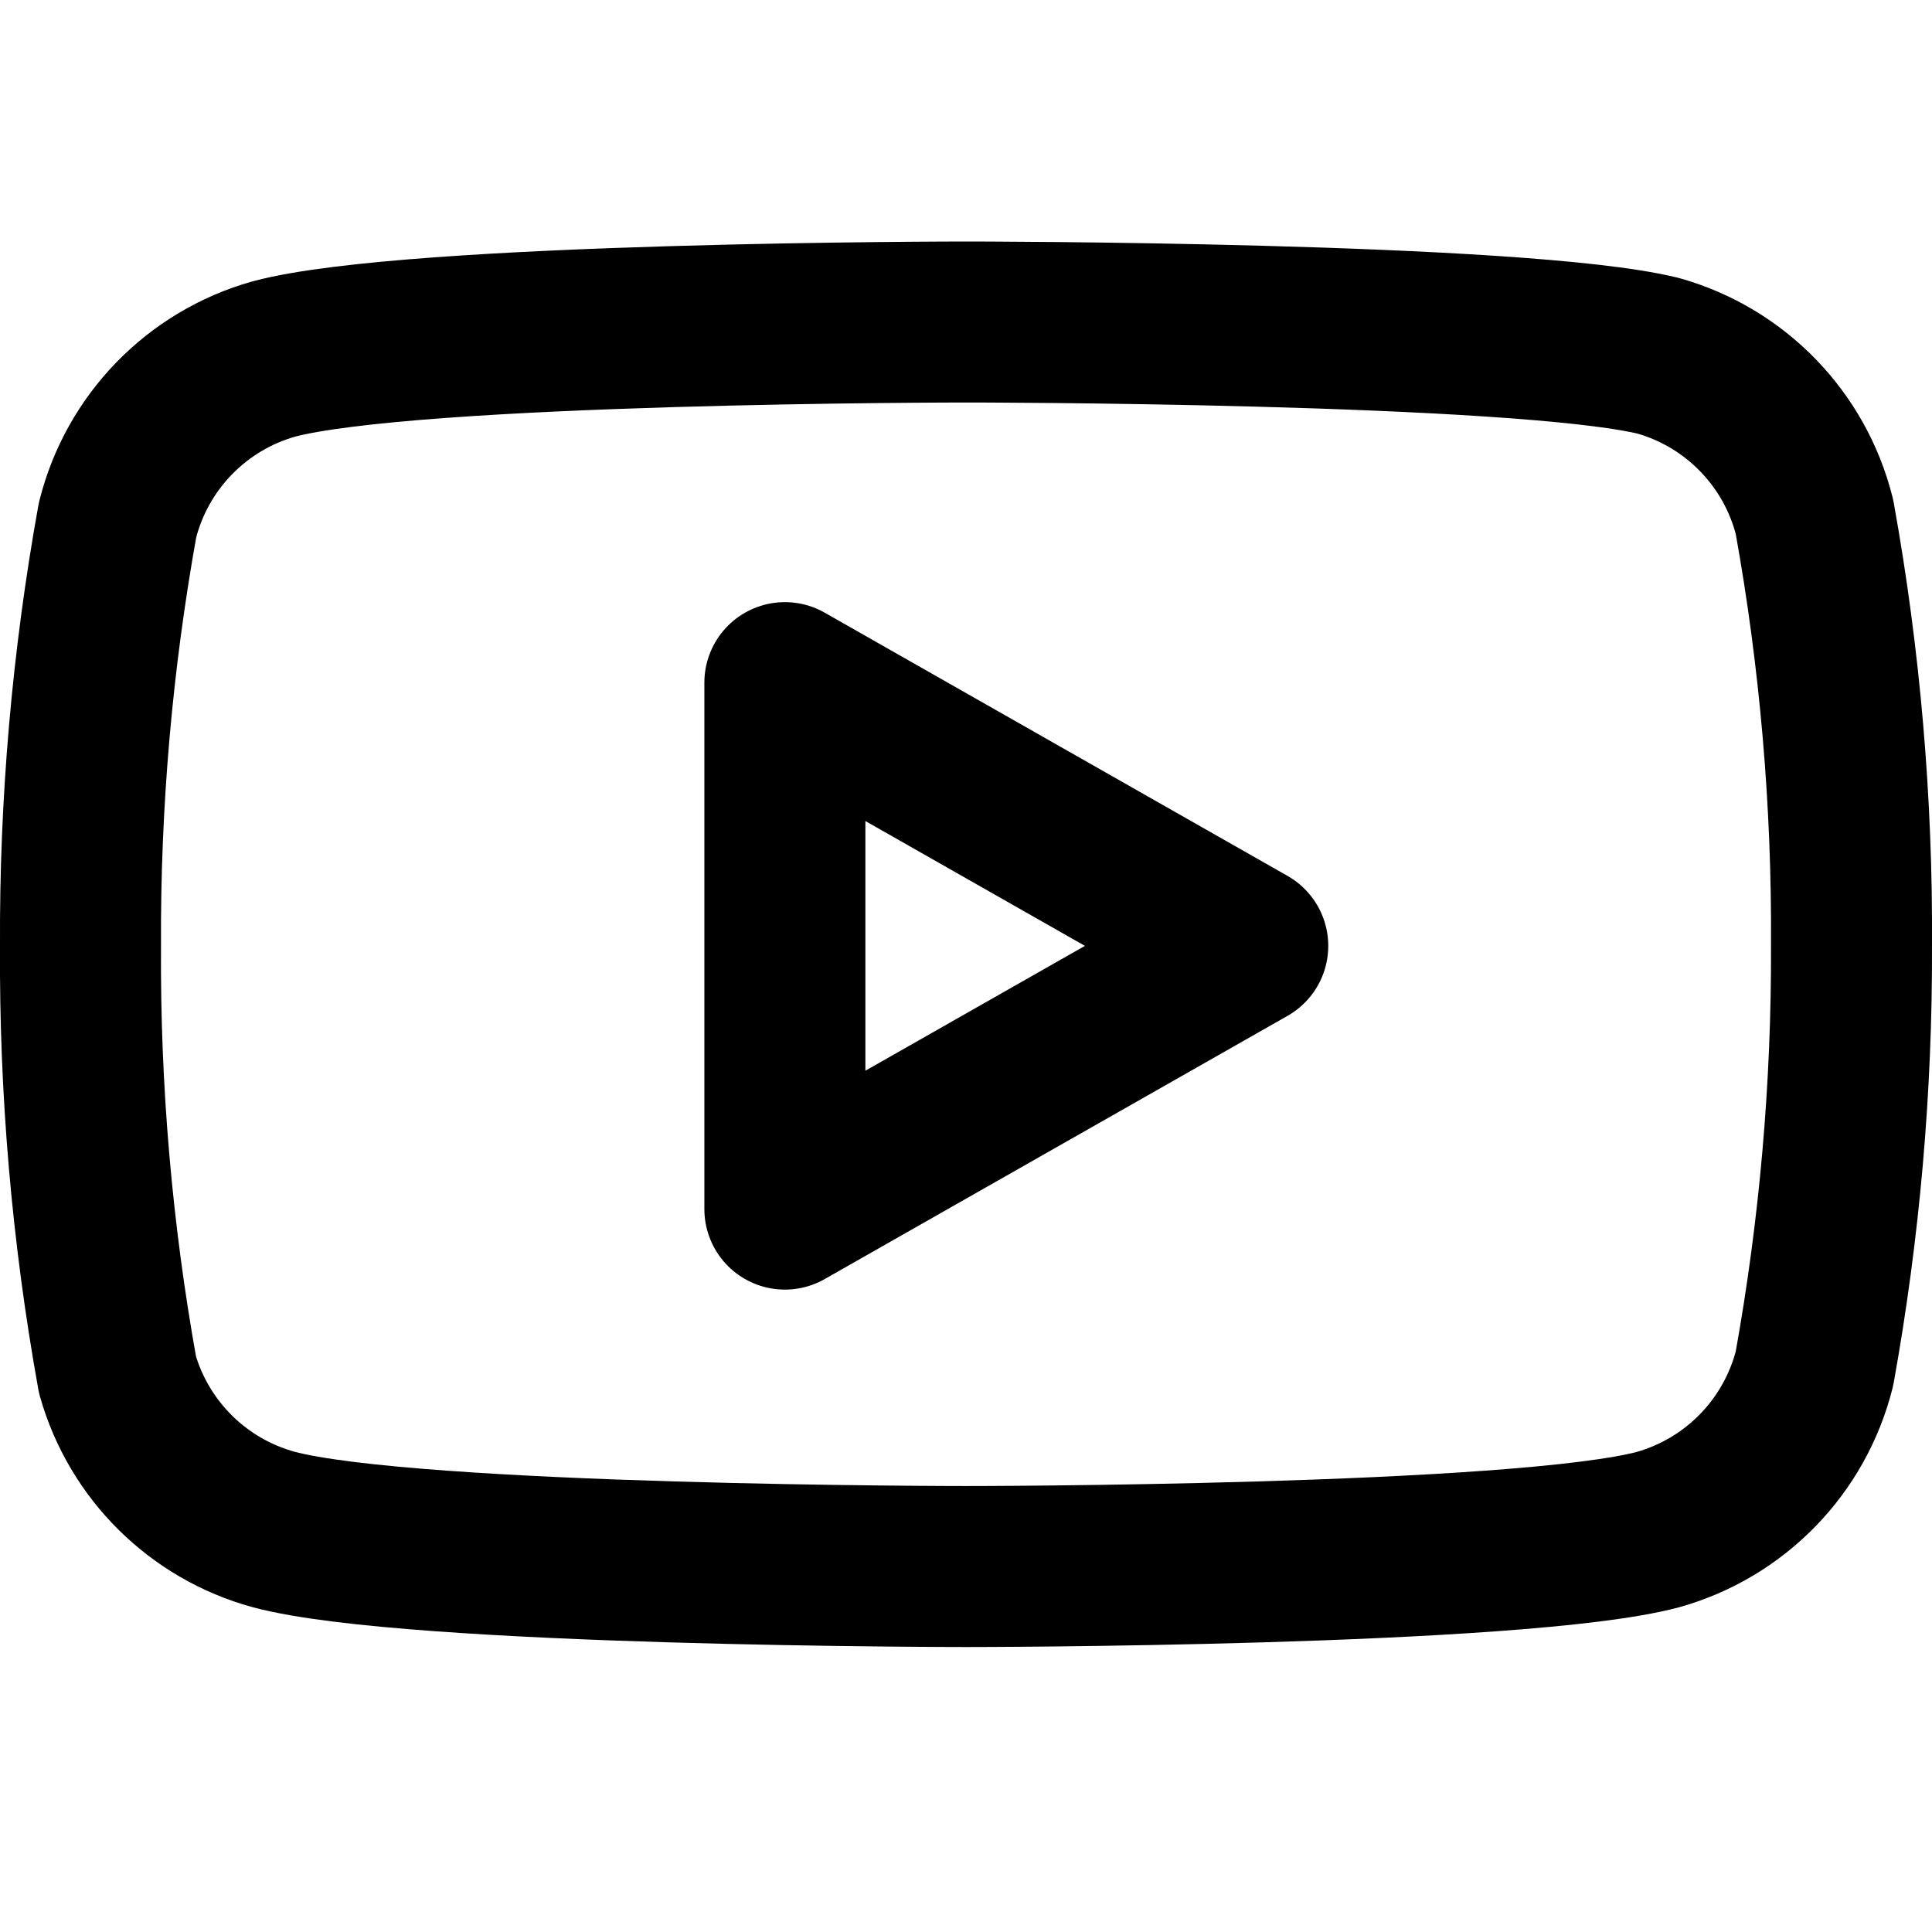
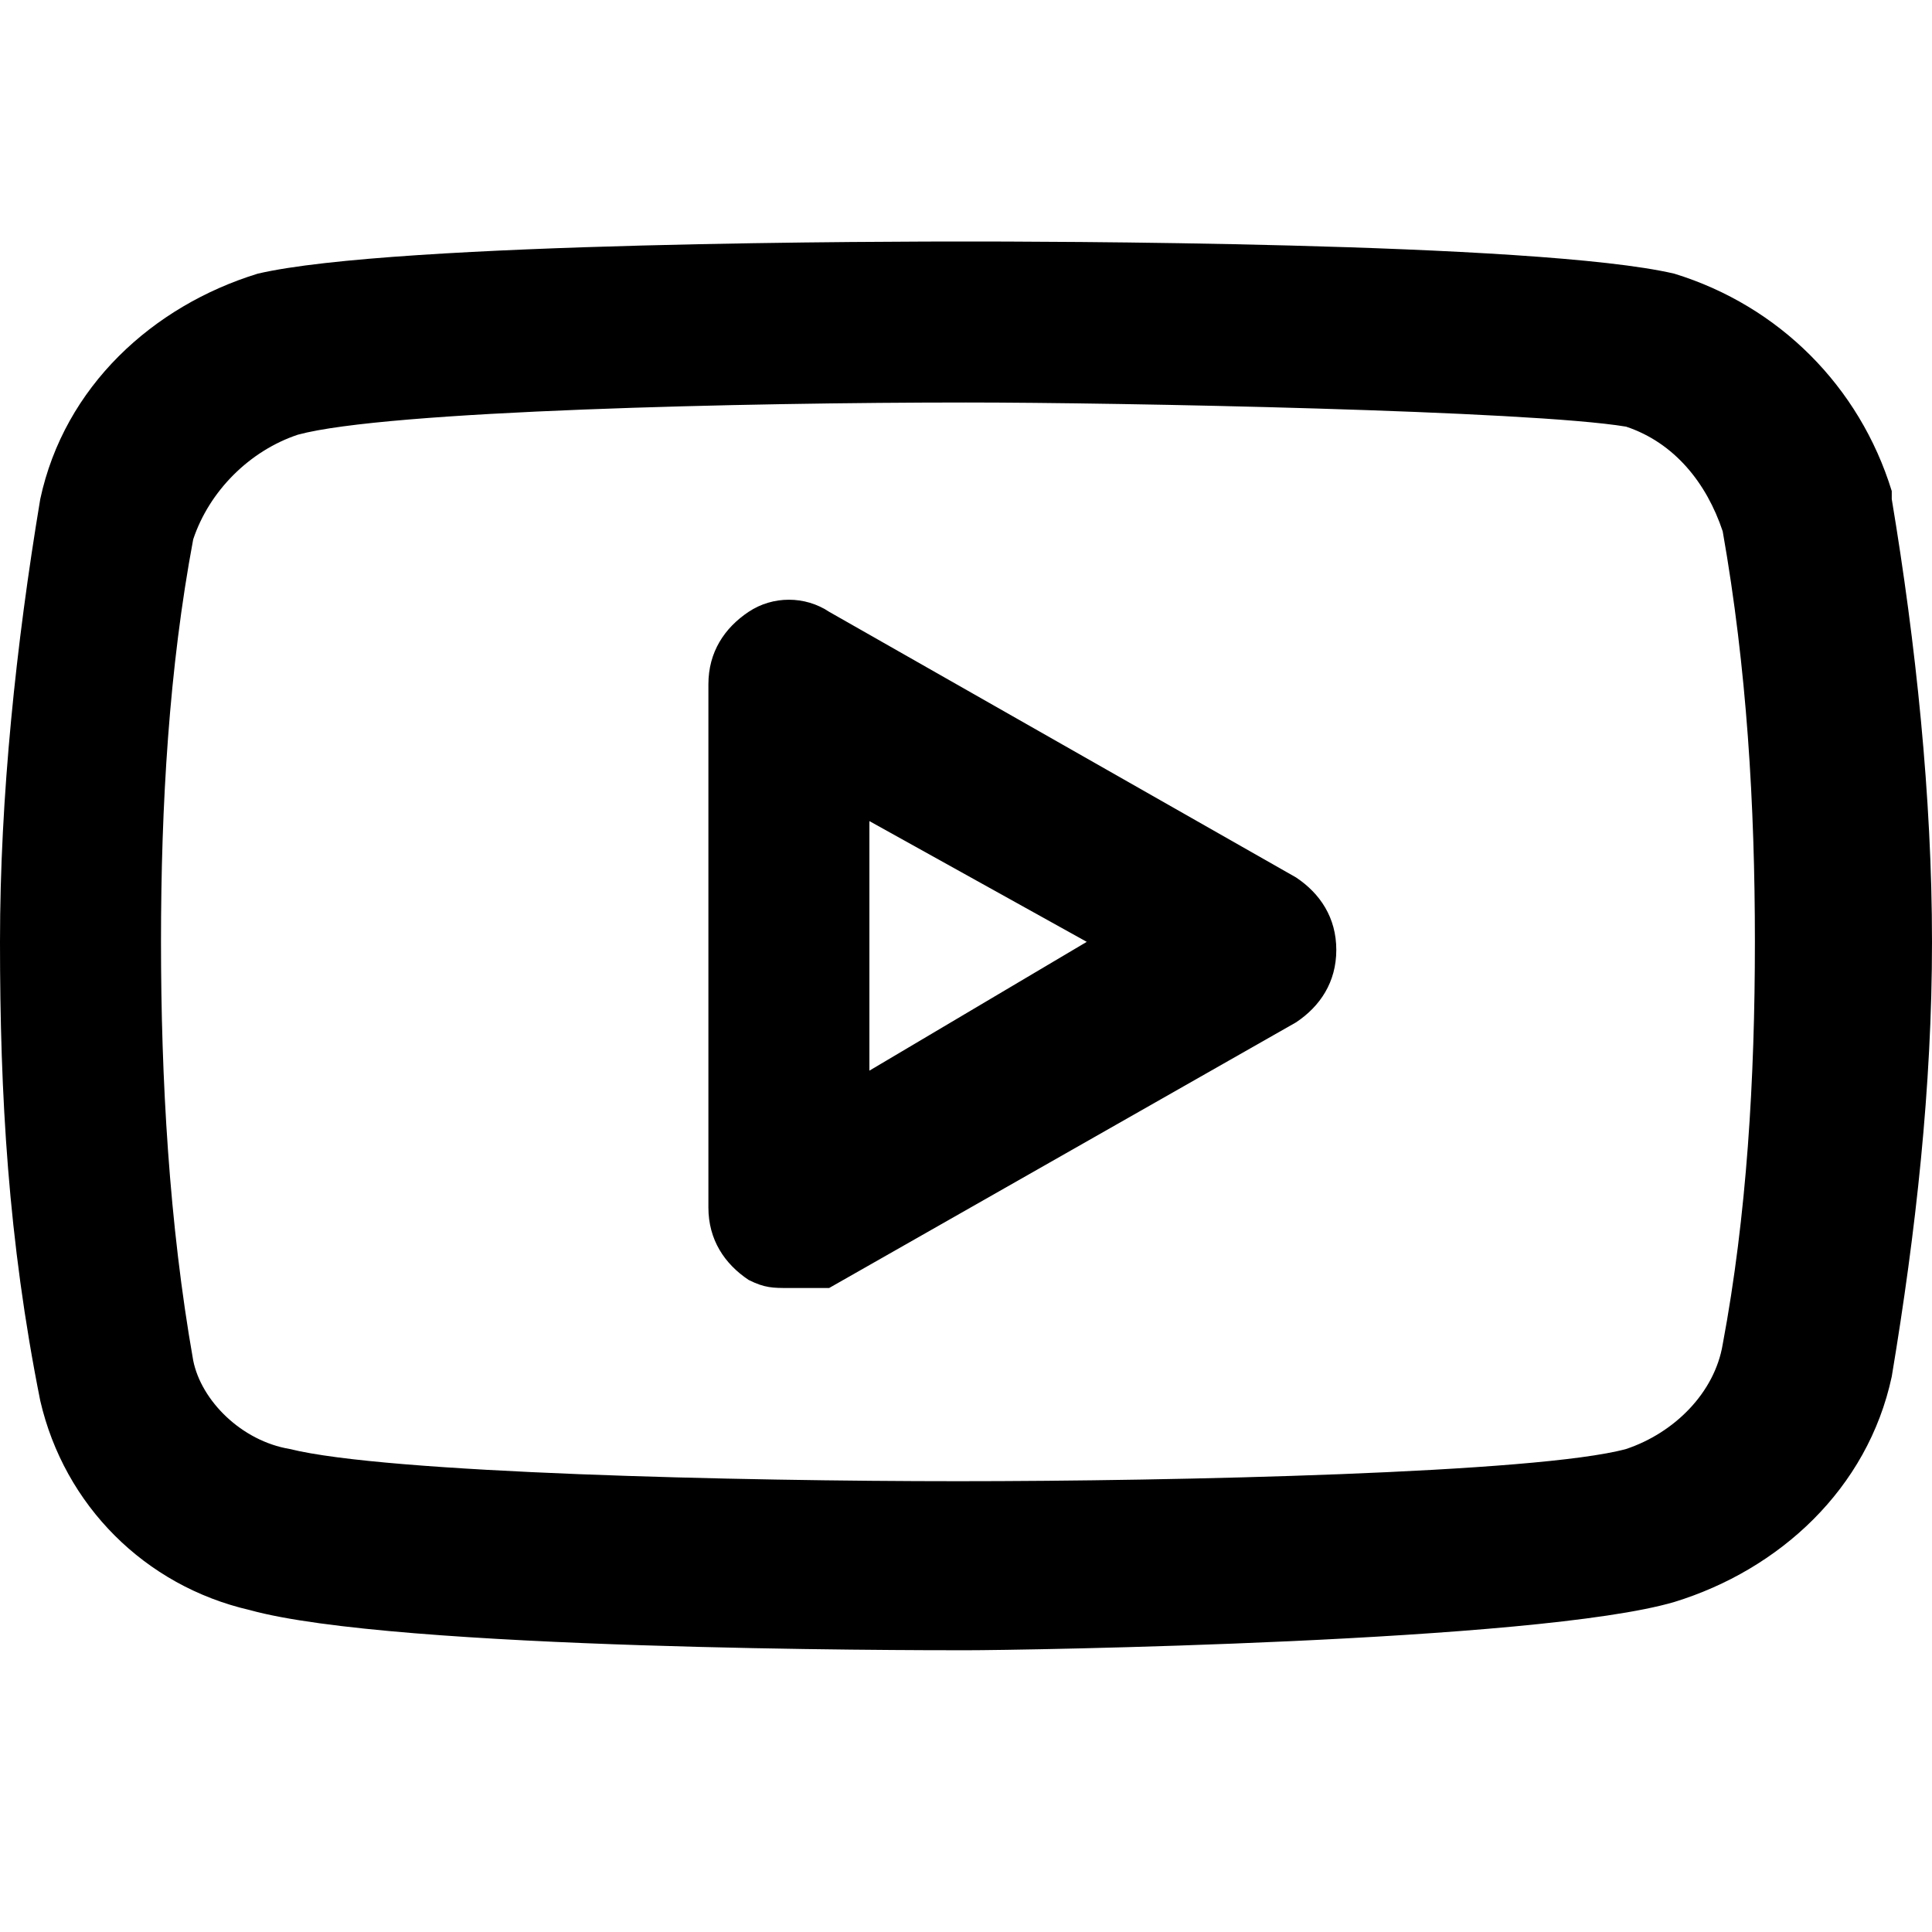
- <svg xmlns="http://www.w3.org/2000/svg" width="24" height="24" viewBox="0 0 24 24" fill="none" stroke="currentColor" stroke-width="2" stroke-linecap="round" stroke-linejoin="round">
-   <path d="M22.54 6.42a2.78 2.78 0 0 0-1.94-2C18.88 4 12 4 12 4s-6.88 0-8.6.46a2.78 2.78 0 0 0-1.94 2A29 29 0 0 0 1 11.75a29 29 0 0 0 .46 5.33A2.78 2.78 0 0 0 3.4 19c1.72.46 8.6.46 8.6.46s6.88 0 8.6-.46a2.78 2.78 0 0 0 1.94-2 29 29 0 0 0 .46-5.25 29 29 0 0 0-.46-5.33z" />
-   <polygon points="9.75 15.02 15.5 11.75 9.75 8.48 9.75 15.02" />
+ <svg xmlns="http://www.w3.org/2000/svg" viewBox="0 0 24 24" style="enable-background:new 0 0 24 24" xml:space="preserve">
+   <path d="M12 20.5c-.7 0-7.1 0-8.9-.5-1.3-.3-2.3-1.3-2.6-2.6-.4-2-.5-3.8-.5-5.7C0 9.9.2 8 .5 6.2c.3-1.4 1.4-2.4 2.7-2.8C4.9 3 11.3 3 12 3c.7 0 7.1 0 8.8.4 1.3.4 2.3 1.4 2.7 2.7v.1c.3 1.8.5 3.7.5 5.5 0 1.8-.2 3.6-.5 5.4-.3 1.4-1.4 2.4-2.7 2.8-1.7.5-8.1.6-8.8.6zM12 5c-2.7 0-7.2.1-8.3.4-.6.2-1.1.7-1.3 1.3-.3 1.6-.4 3.3-.4 5 0 1.7.1 3.5.4 5.2.1.5.6 1 1.2 1.1 1.2.3 5.6.4 8.3.4s7.2-.1 8.3-.4c.6-.2 1.1-.7 1.2-1.3.3-1.6.4-3.3.4-5 0-1.7-.1-3.4-.4-5.1-.2-.6-.6-1.1-1.2-1.3C19 5.1 13.9 5 12 5z" />
+   <path d="M9.8 16c-.2 0-.3 0-.5-.1-.3-.2-.5-.5-.5-.9V8.5c0-.4.2-.7.5-.9s.7-.2 1 0l5.8 3.3c.3.2.5.5.5.9s-.2.7-.5.9L10.3 16h-.5zm1-5.8v3.1l2.7-1.6-2.7-1.5z" />
</svg>
